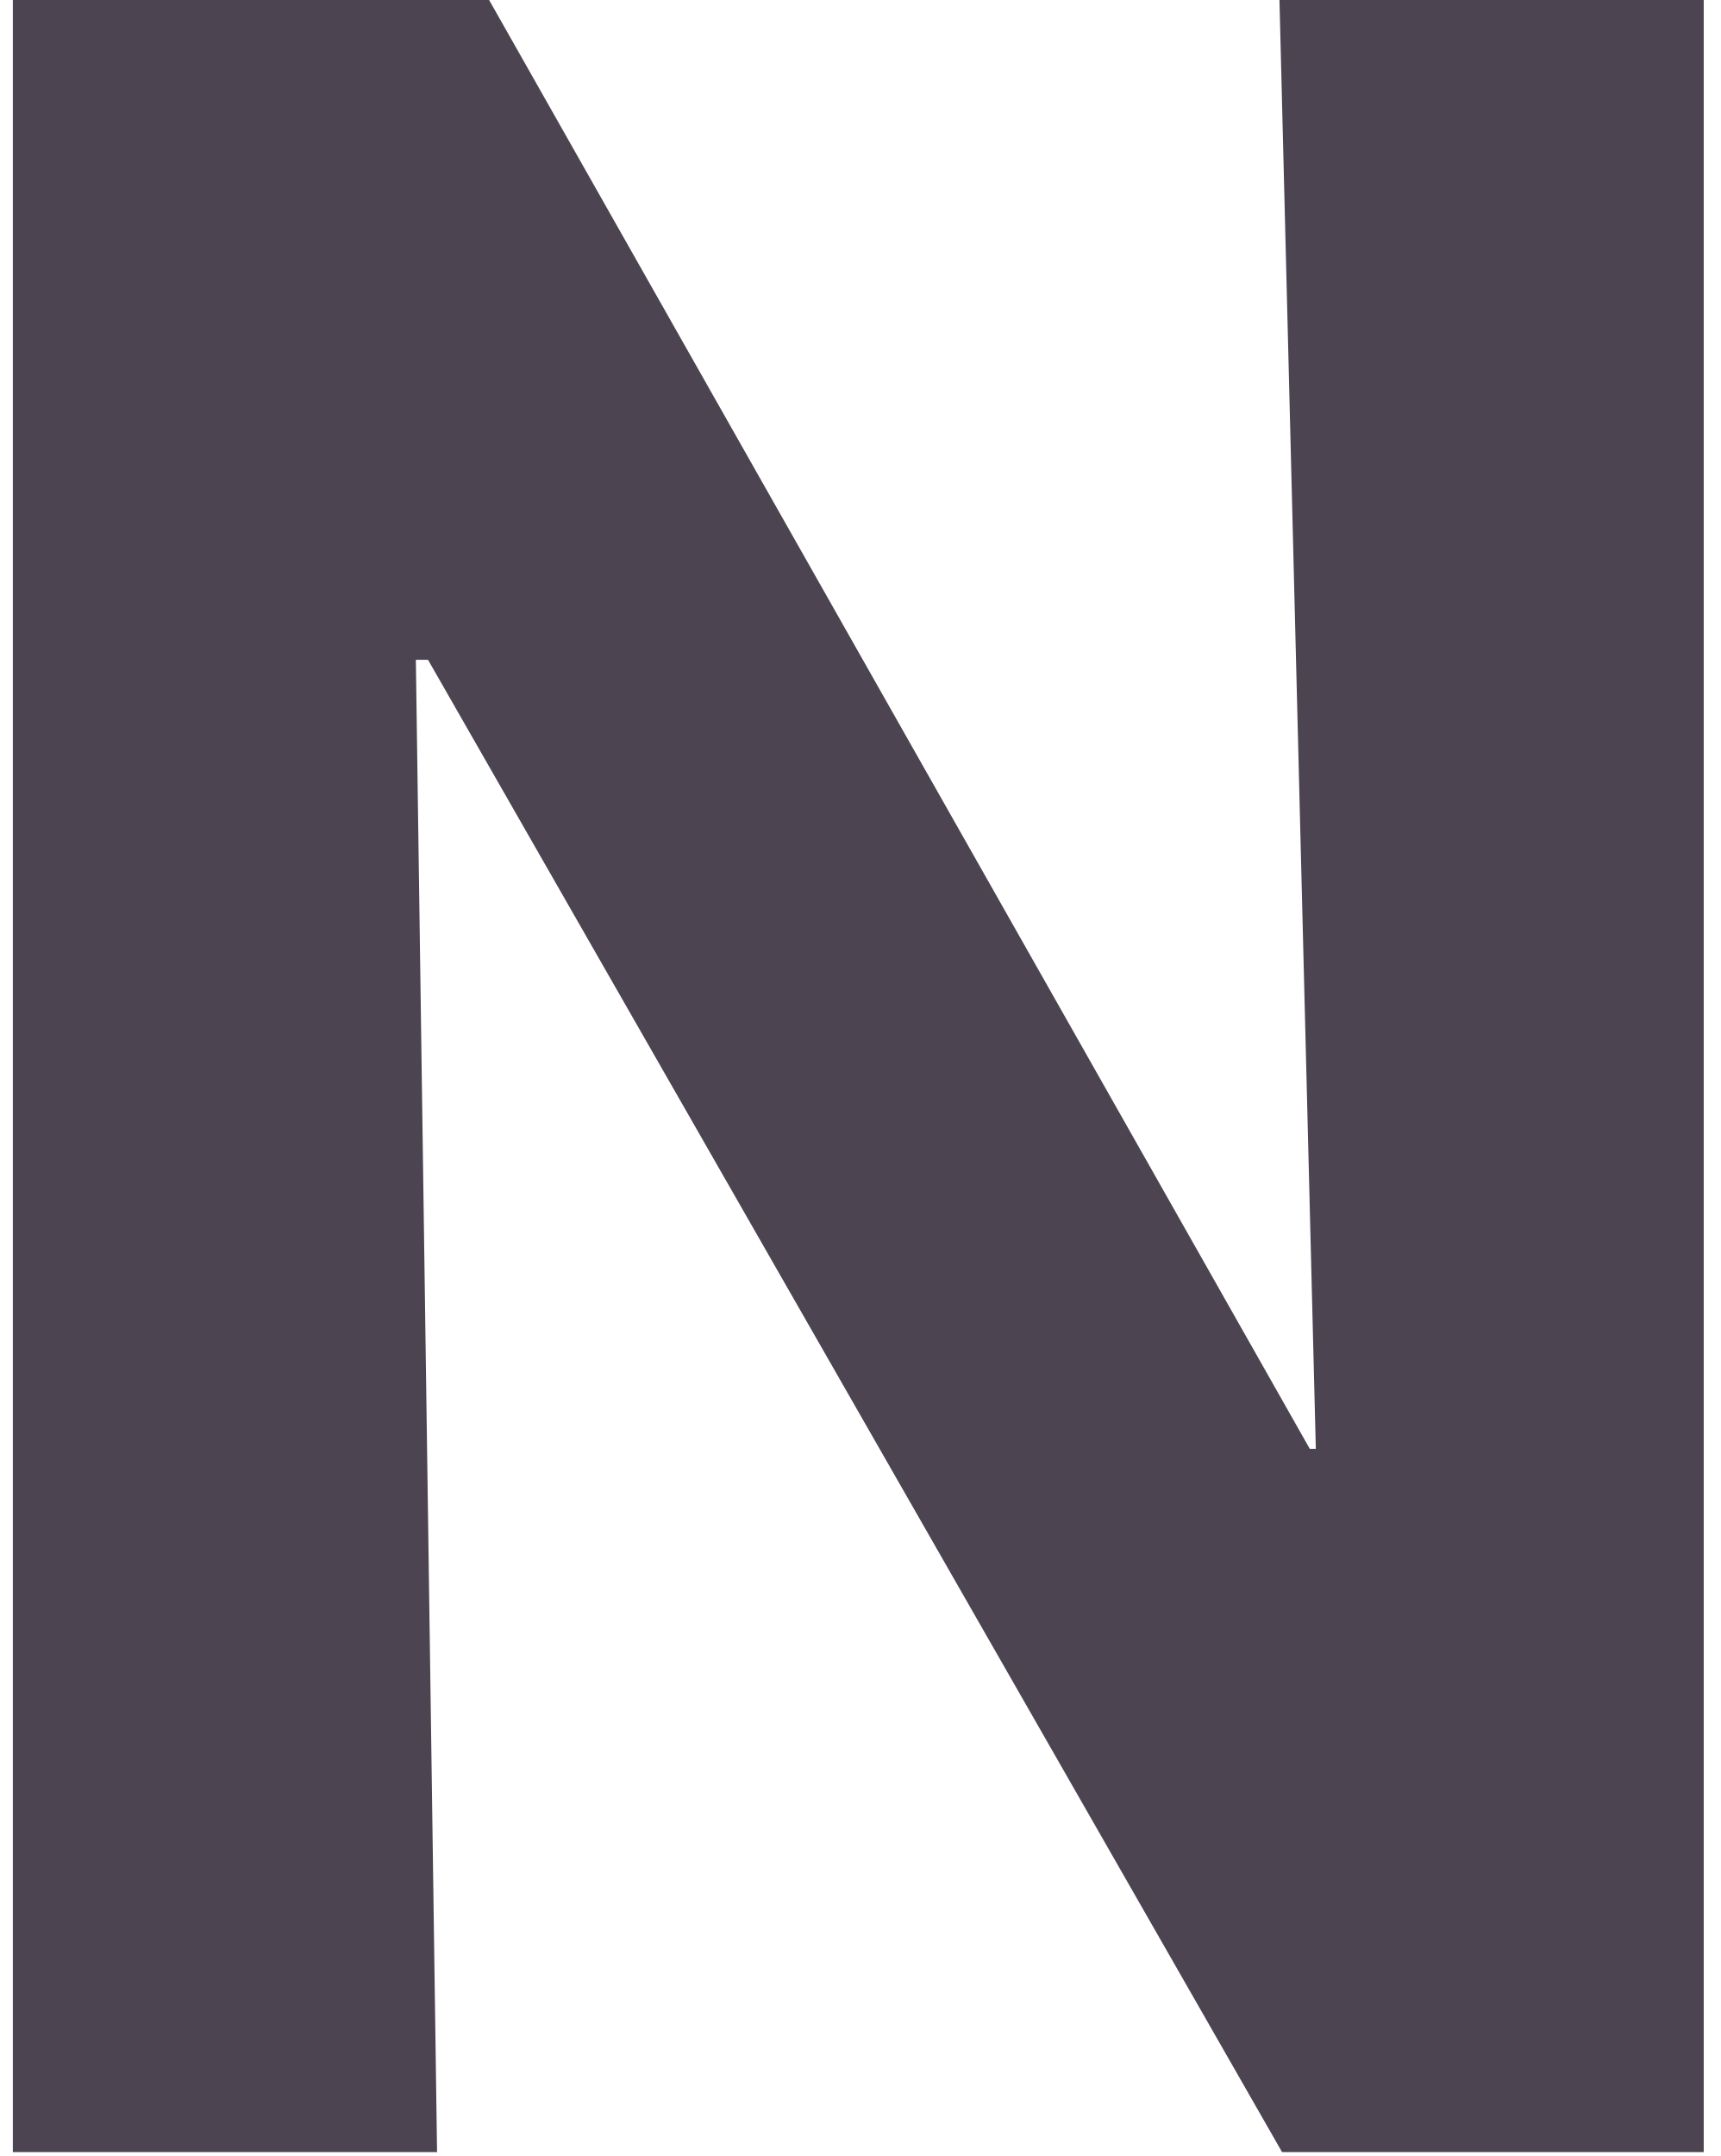
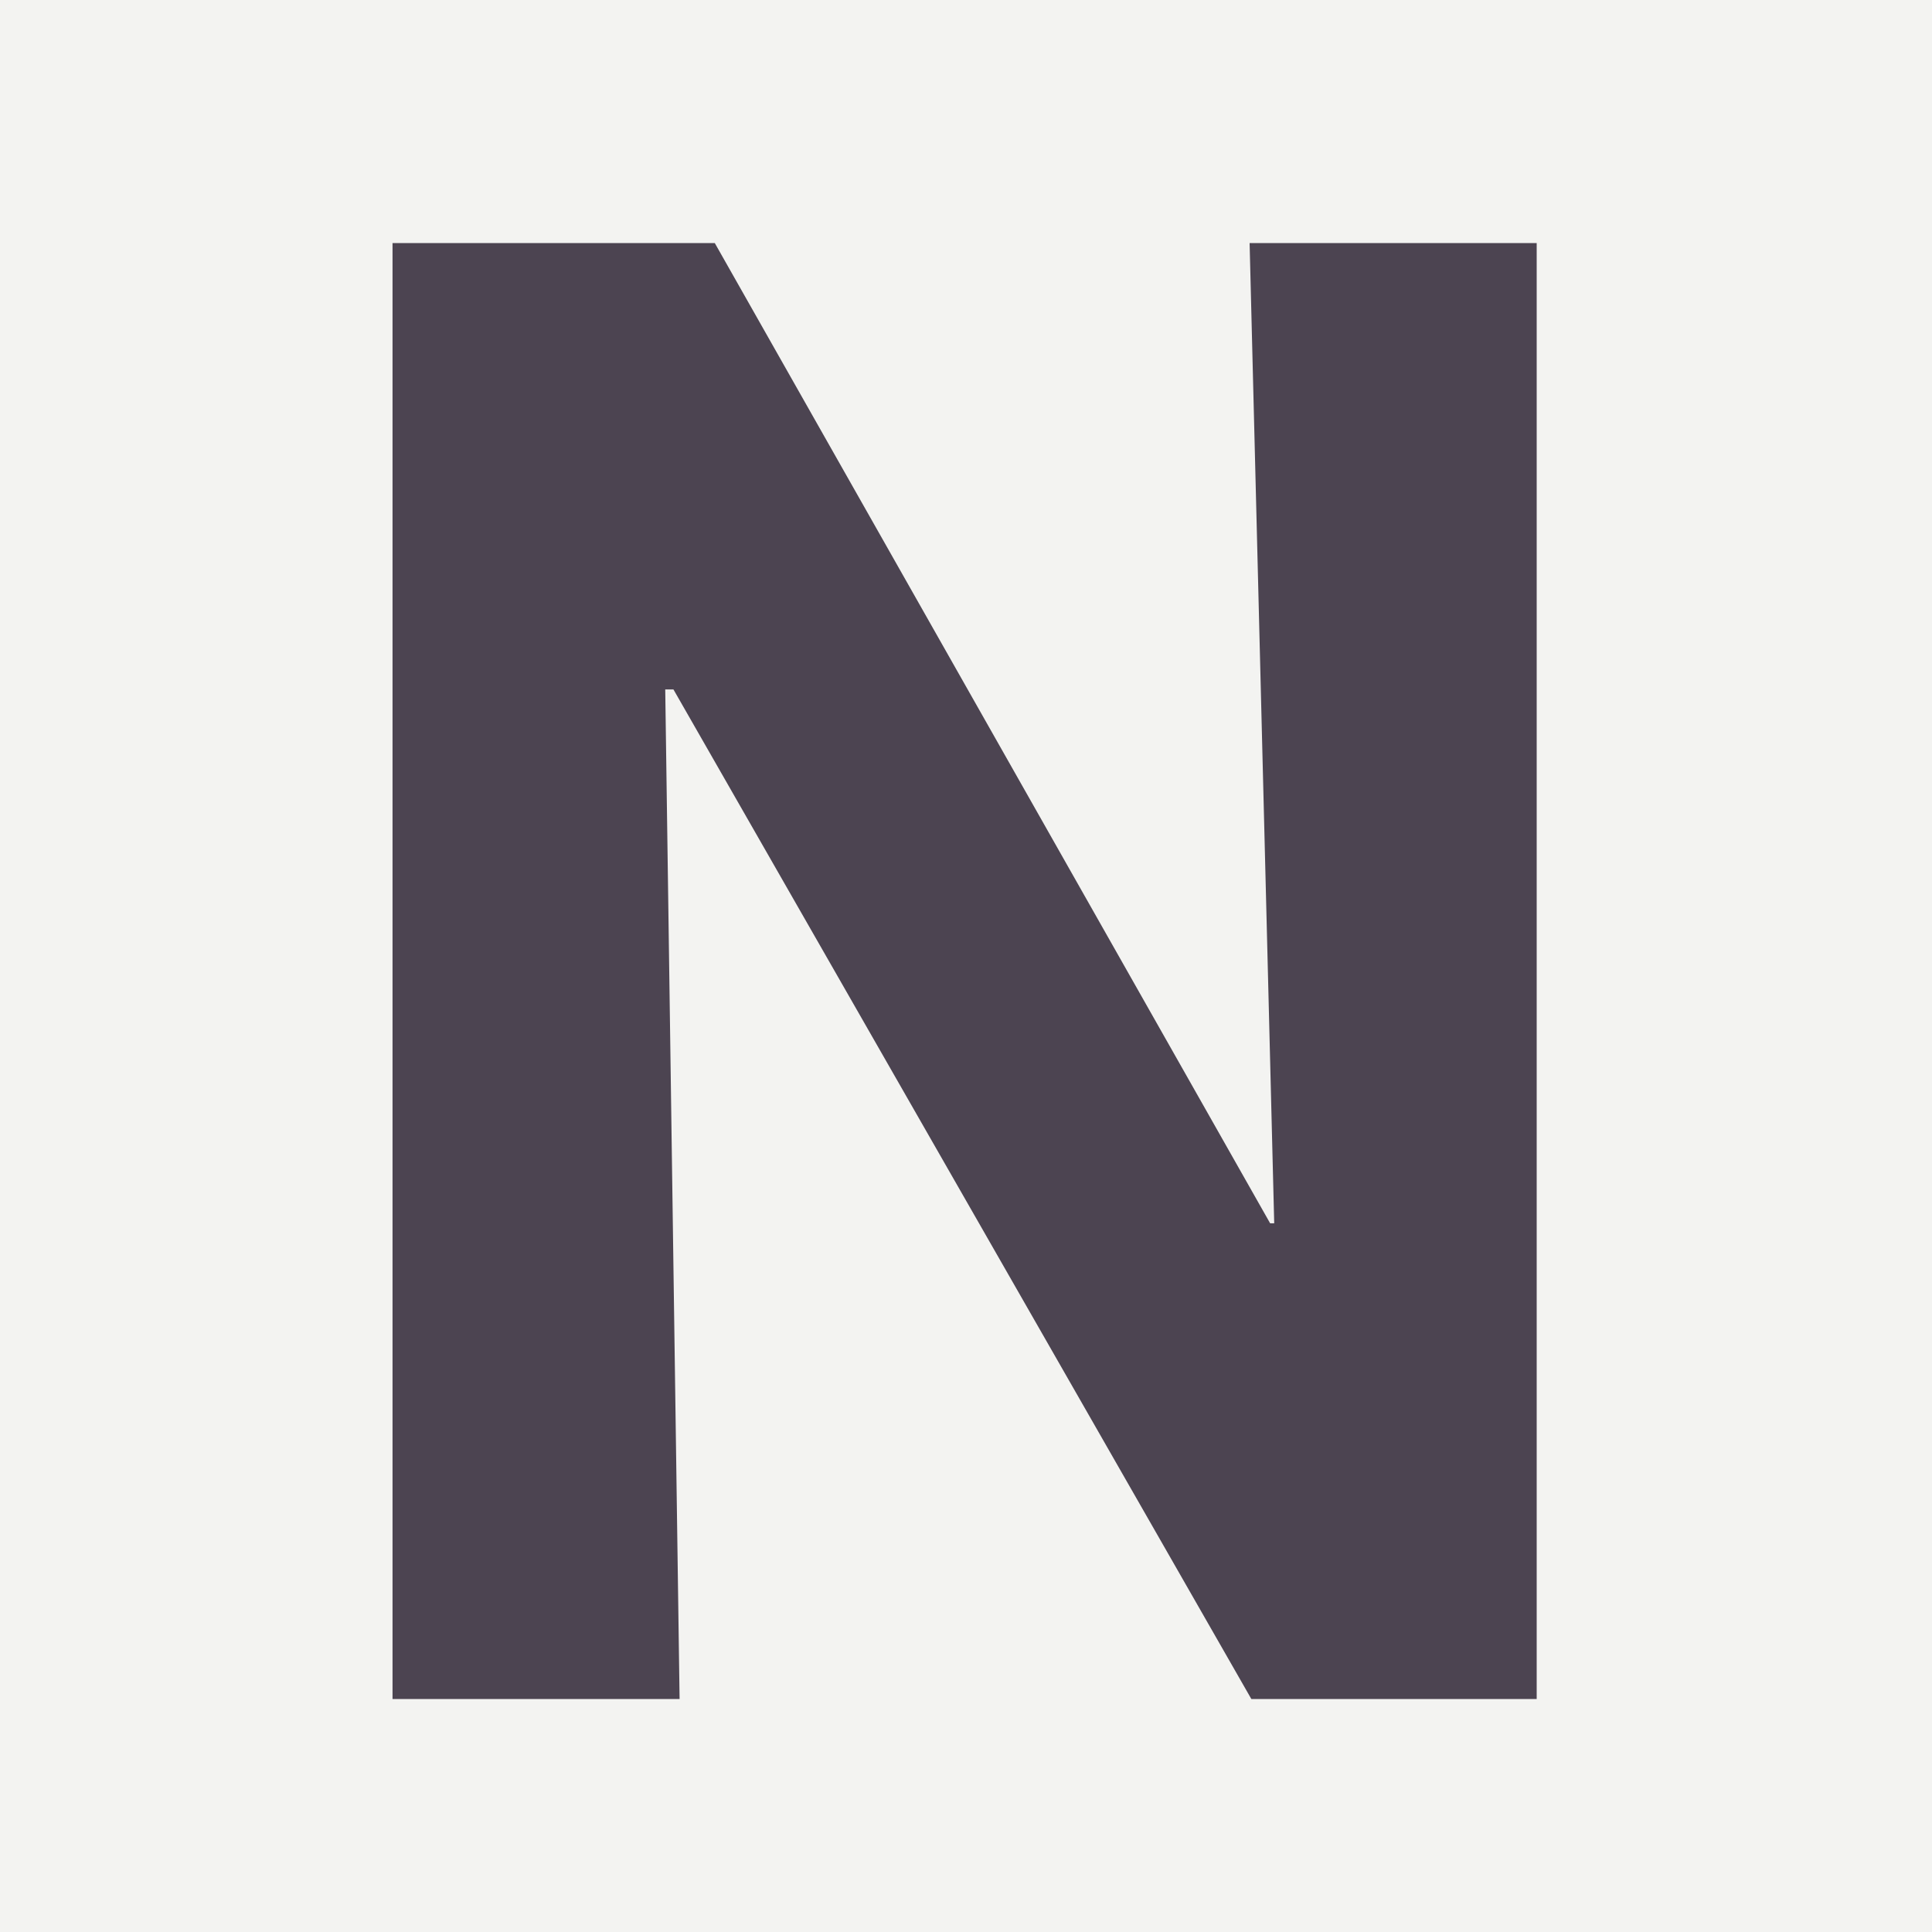
- <svg xmlns="http://www.w3.org/2000/svg" width="91px" height="114px" viewBox="0 0 91 114" version="1.1">
+ <svg xmlns="http://www.w3.org/2000/svg" width="151px" height="151px" viewBox="0 0 151 151" version="1.1">
  <g id="Page-1" stroke="none" stroke-width="1" fill="none" fill-rule="evenodd">
-     <polygon id="Path" fill="#4C4451" fill-rule="nonzero" points="0.679 113.792 0.679 -0.001 25.867 -0.001 69.27 76.608 69.589 76.608 67.666 -0.001 90.104 -0.001 90.104 113.792 67.803 113.792 22.635 34.886 21.993 34.886 23.115 113.792" />
+     <g id="Group">
+       <rect id="Rectangle" fill="#F3F3F1" x="0" y="0" width="151" height="151" />
+       <g id="icon" transform="translate(30.679, 18.999)" fill="#4C4451" fill-rule="nonzero">
+         <polygon id="Path" points="0 113.793 0 0 25.188 0 68.591 76.609 68.91 76.609 66.987 0 89.425 0 89.425 113.793 67.124 113.793 21.956 34.887 21.314 34.887 22.436 113.793" />
+       </g>
+     </g>
  </g>
</svg>
